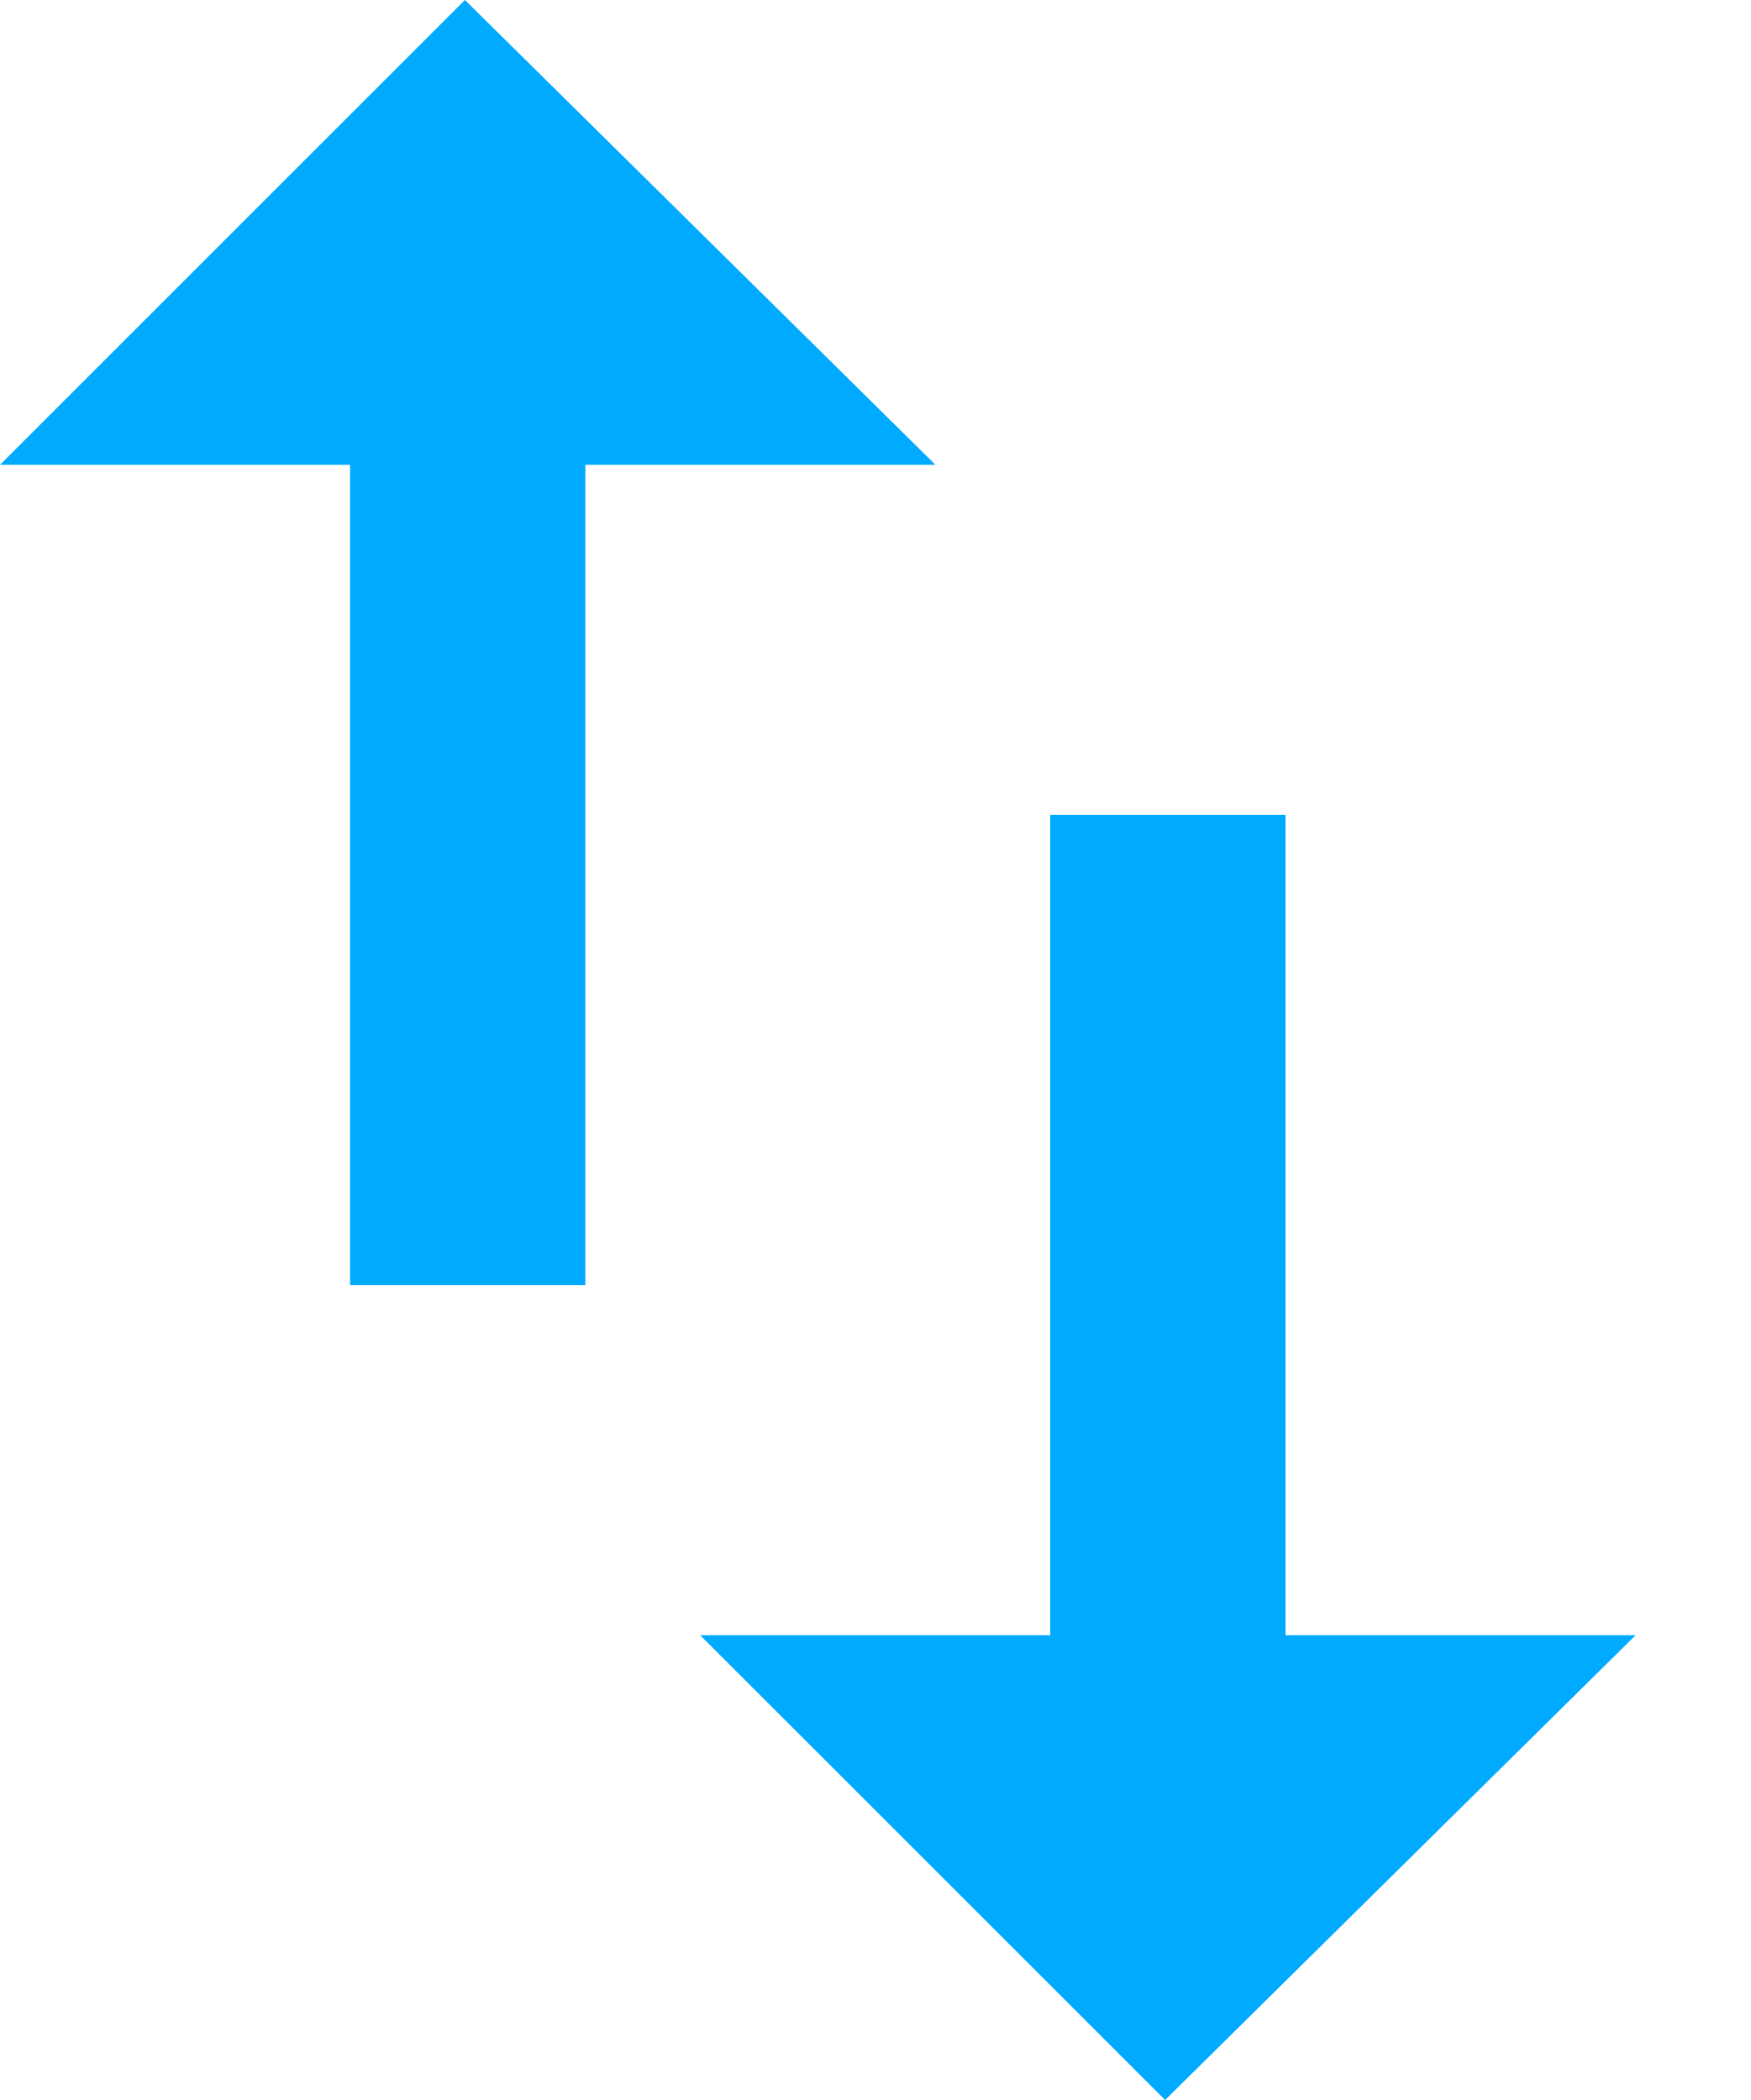
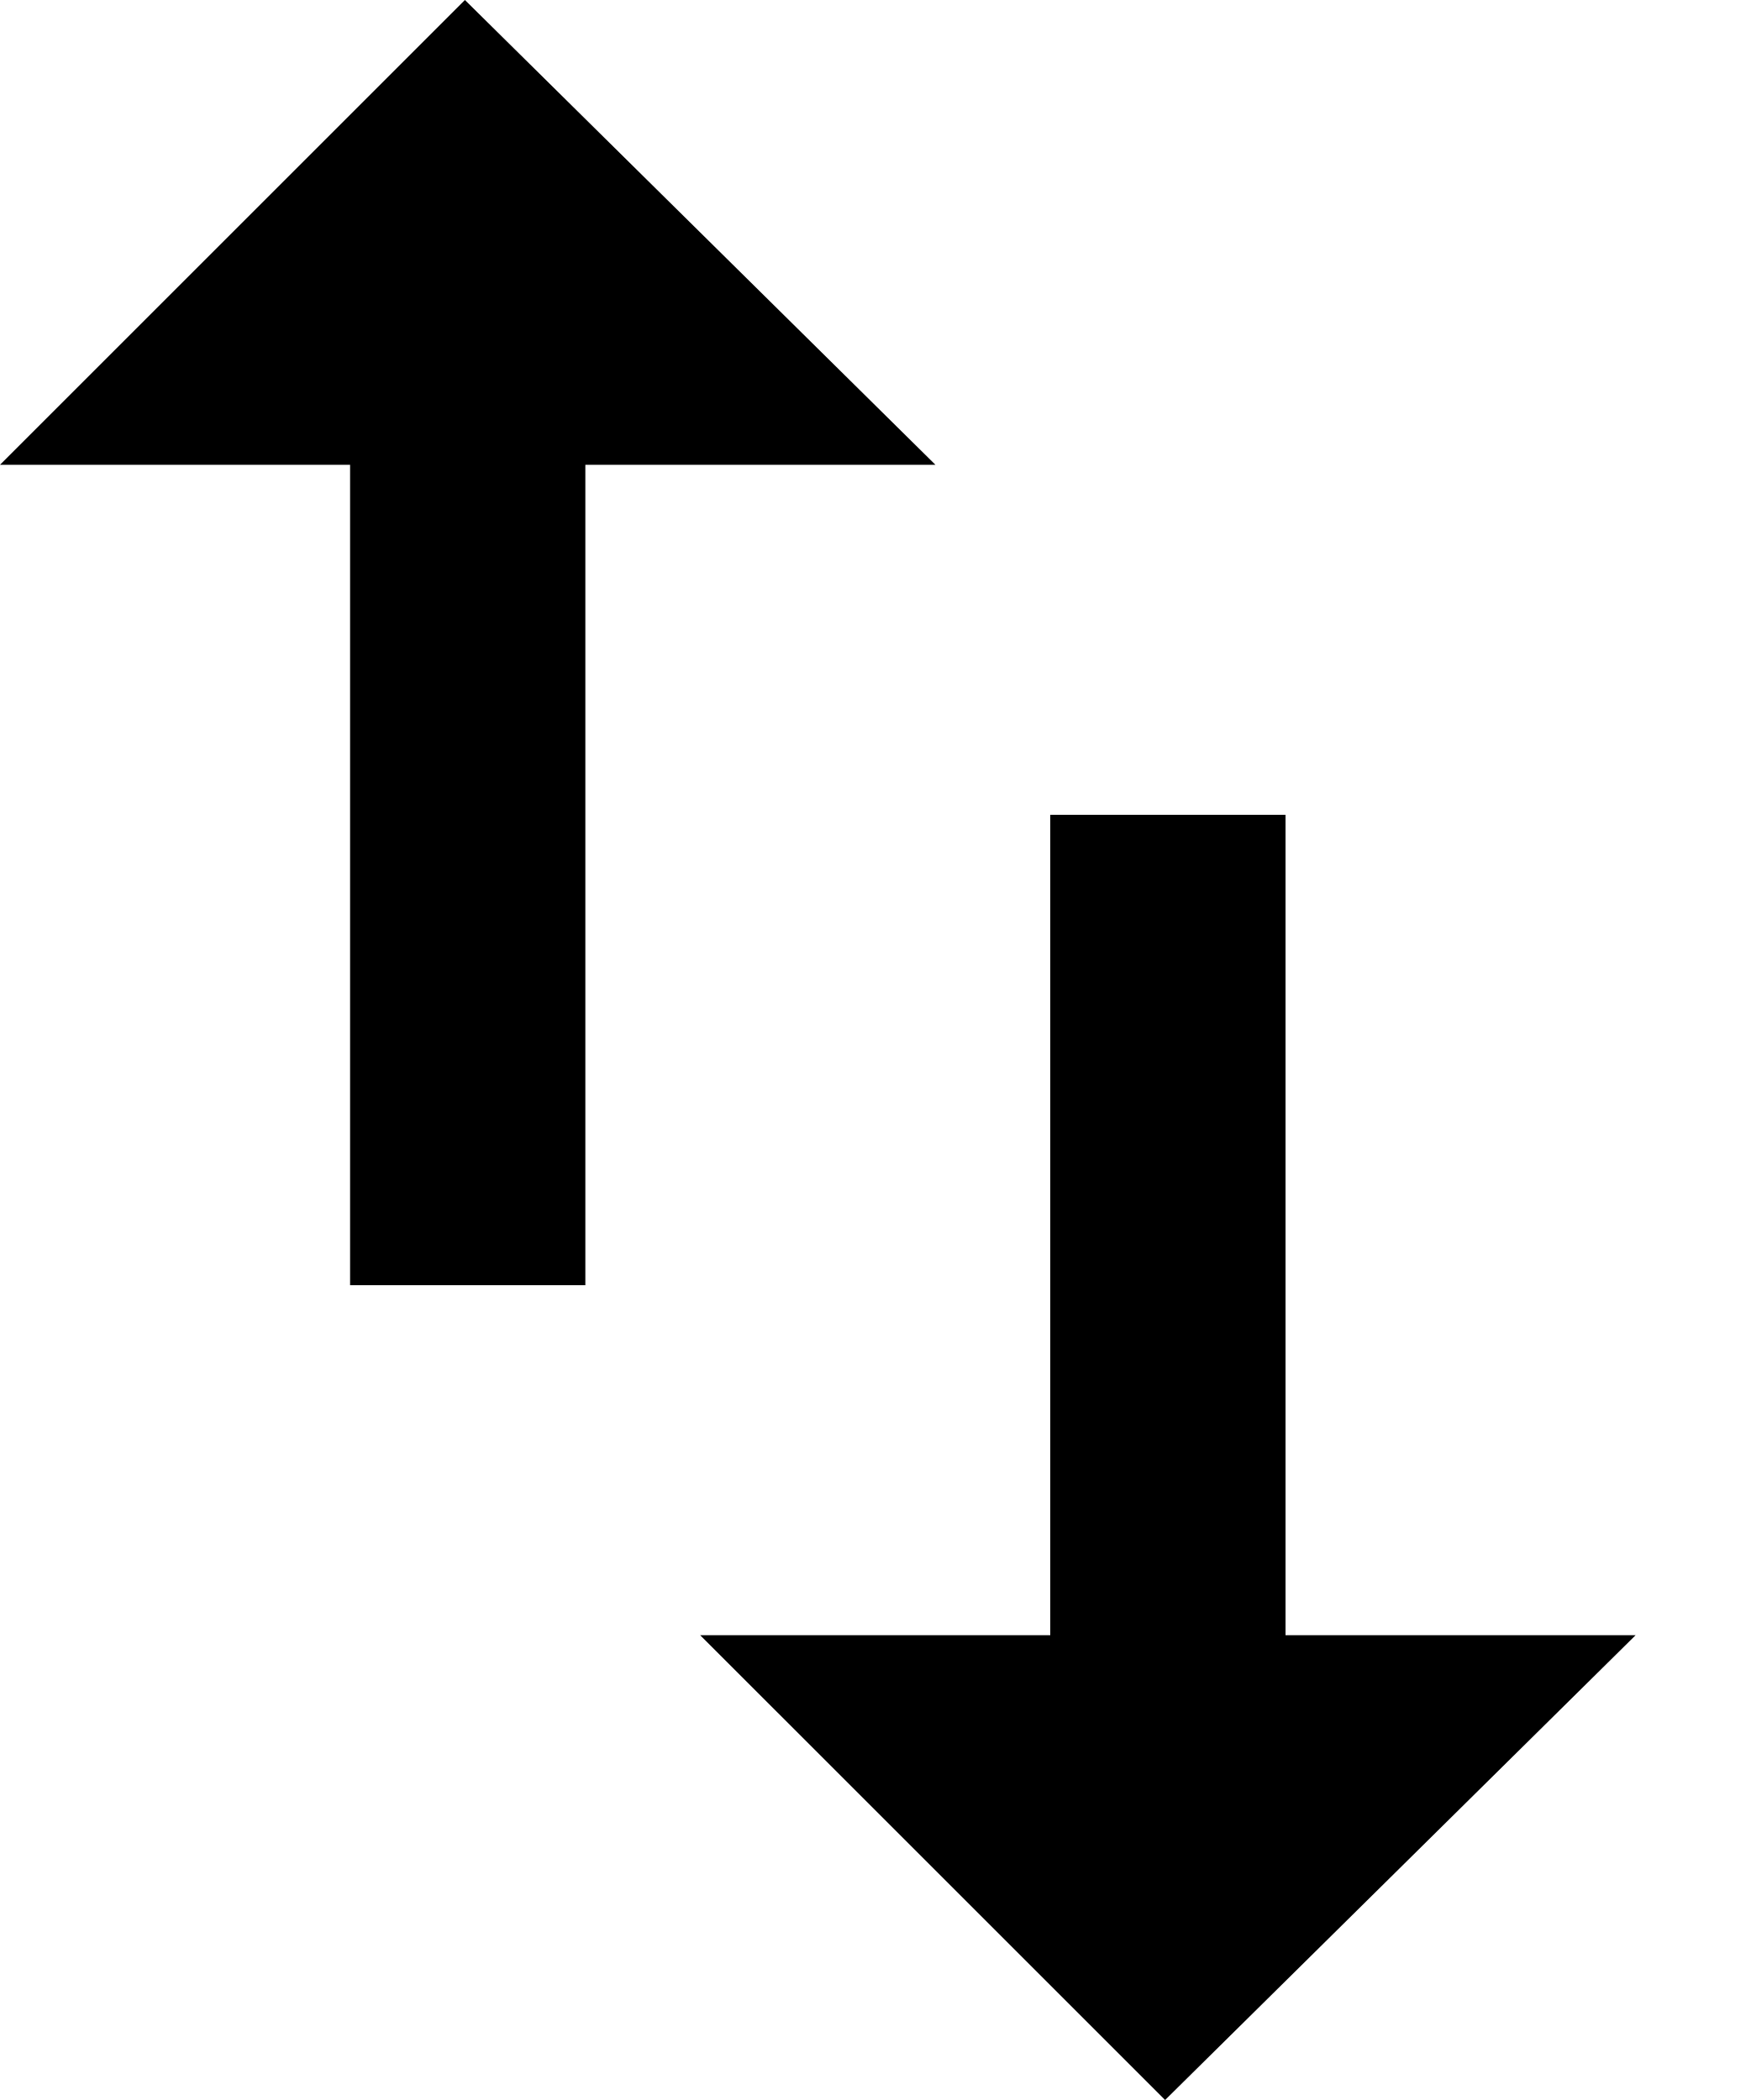
<svg xmlns="http://www.w3.org/2000/svg" width="10" height="12" viewBox="0 0 10 12">
  <g>
    <g>
-       <path fill="#0af" d="M0 2.656h2v4.688h1.344V2.656h2L2.656 0zm7.344 2H6v4.688H4L6.656 12l2.688-2.656h-2z" />
+       <path d="M0 2.656h2v4.688h1.344V2.656h2L2.656 0zm7.344 2H6v4.688H4L6.656 12l2.688-2.656h-2z" />
    </g>
  </g>
</svg>
